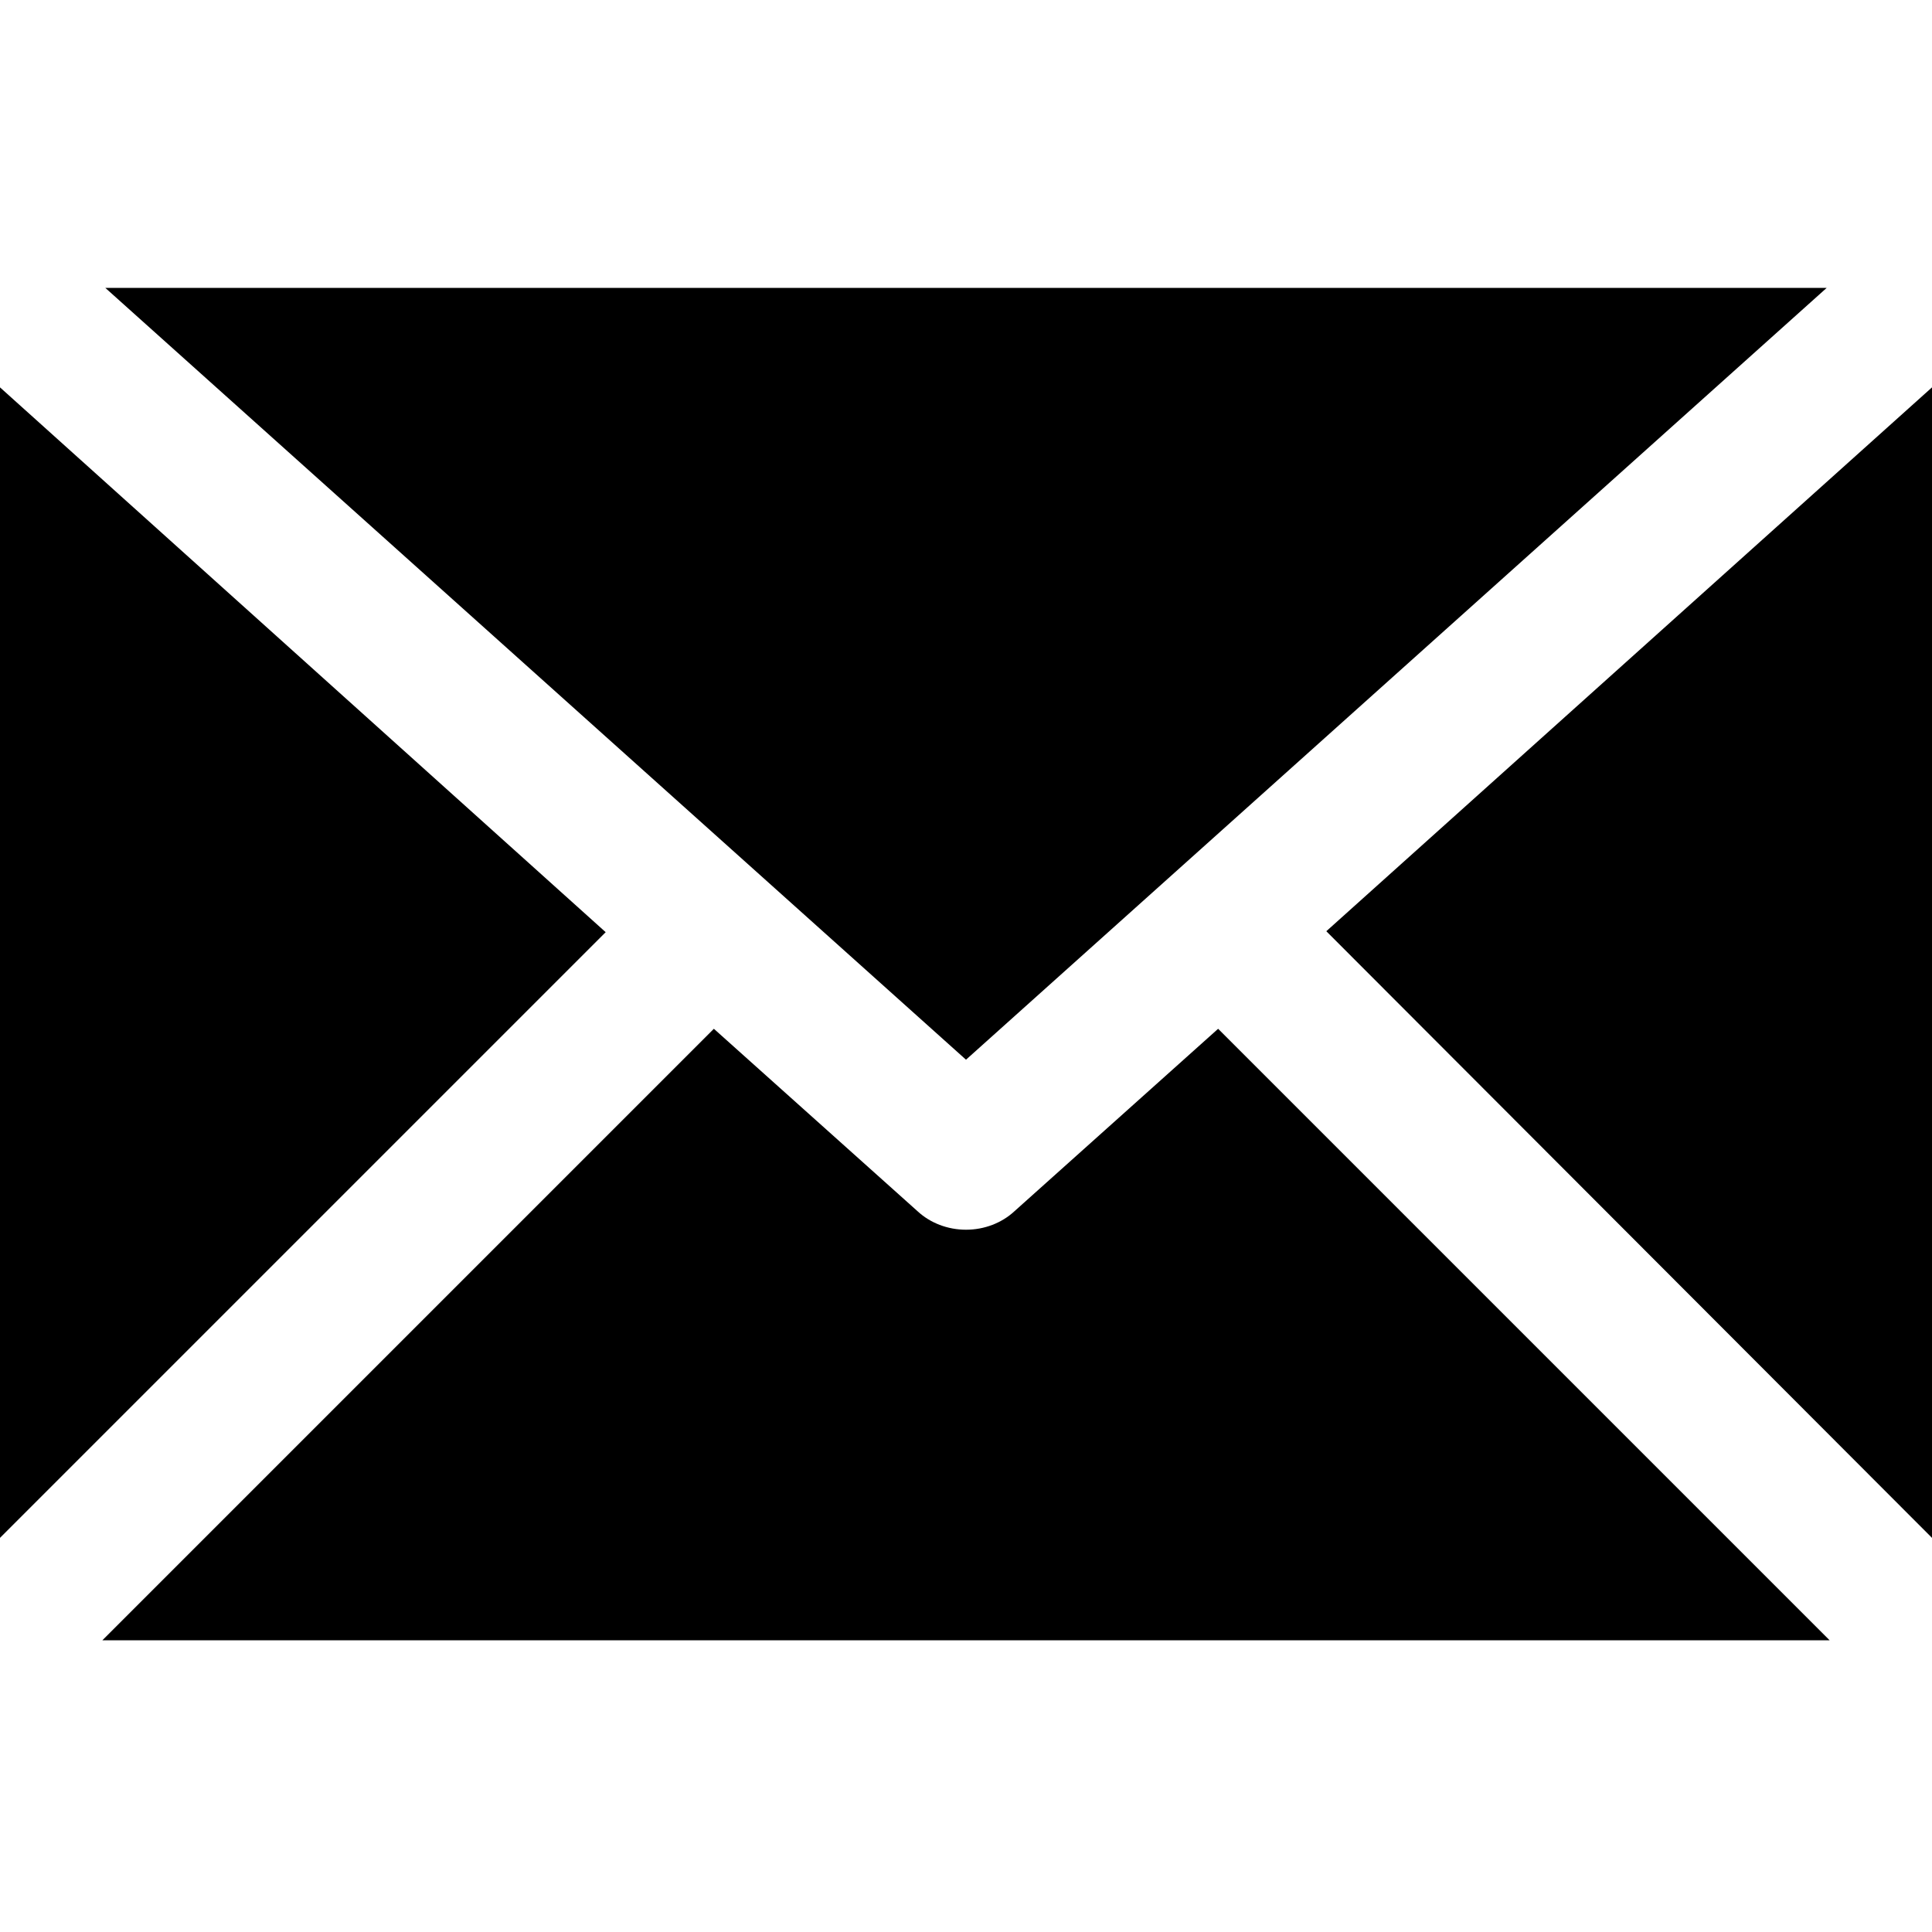
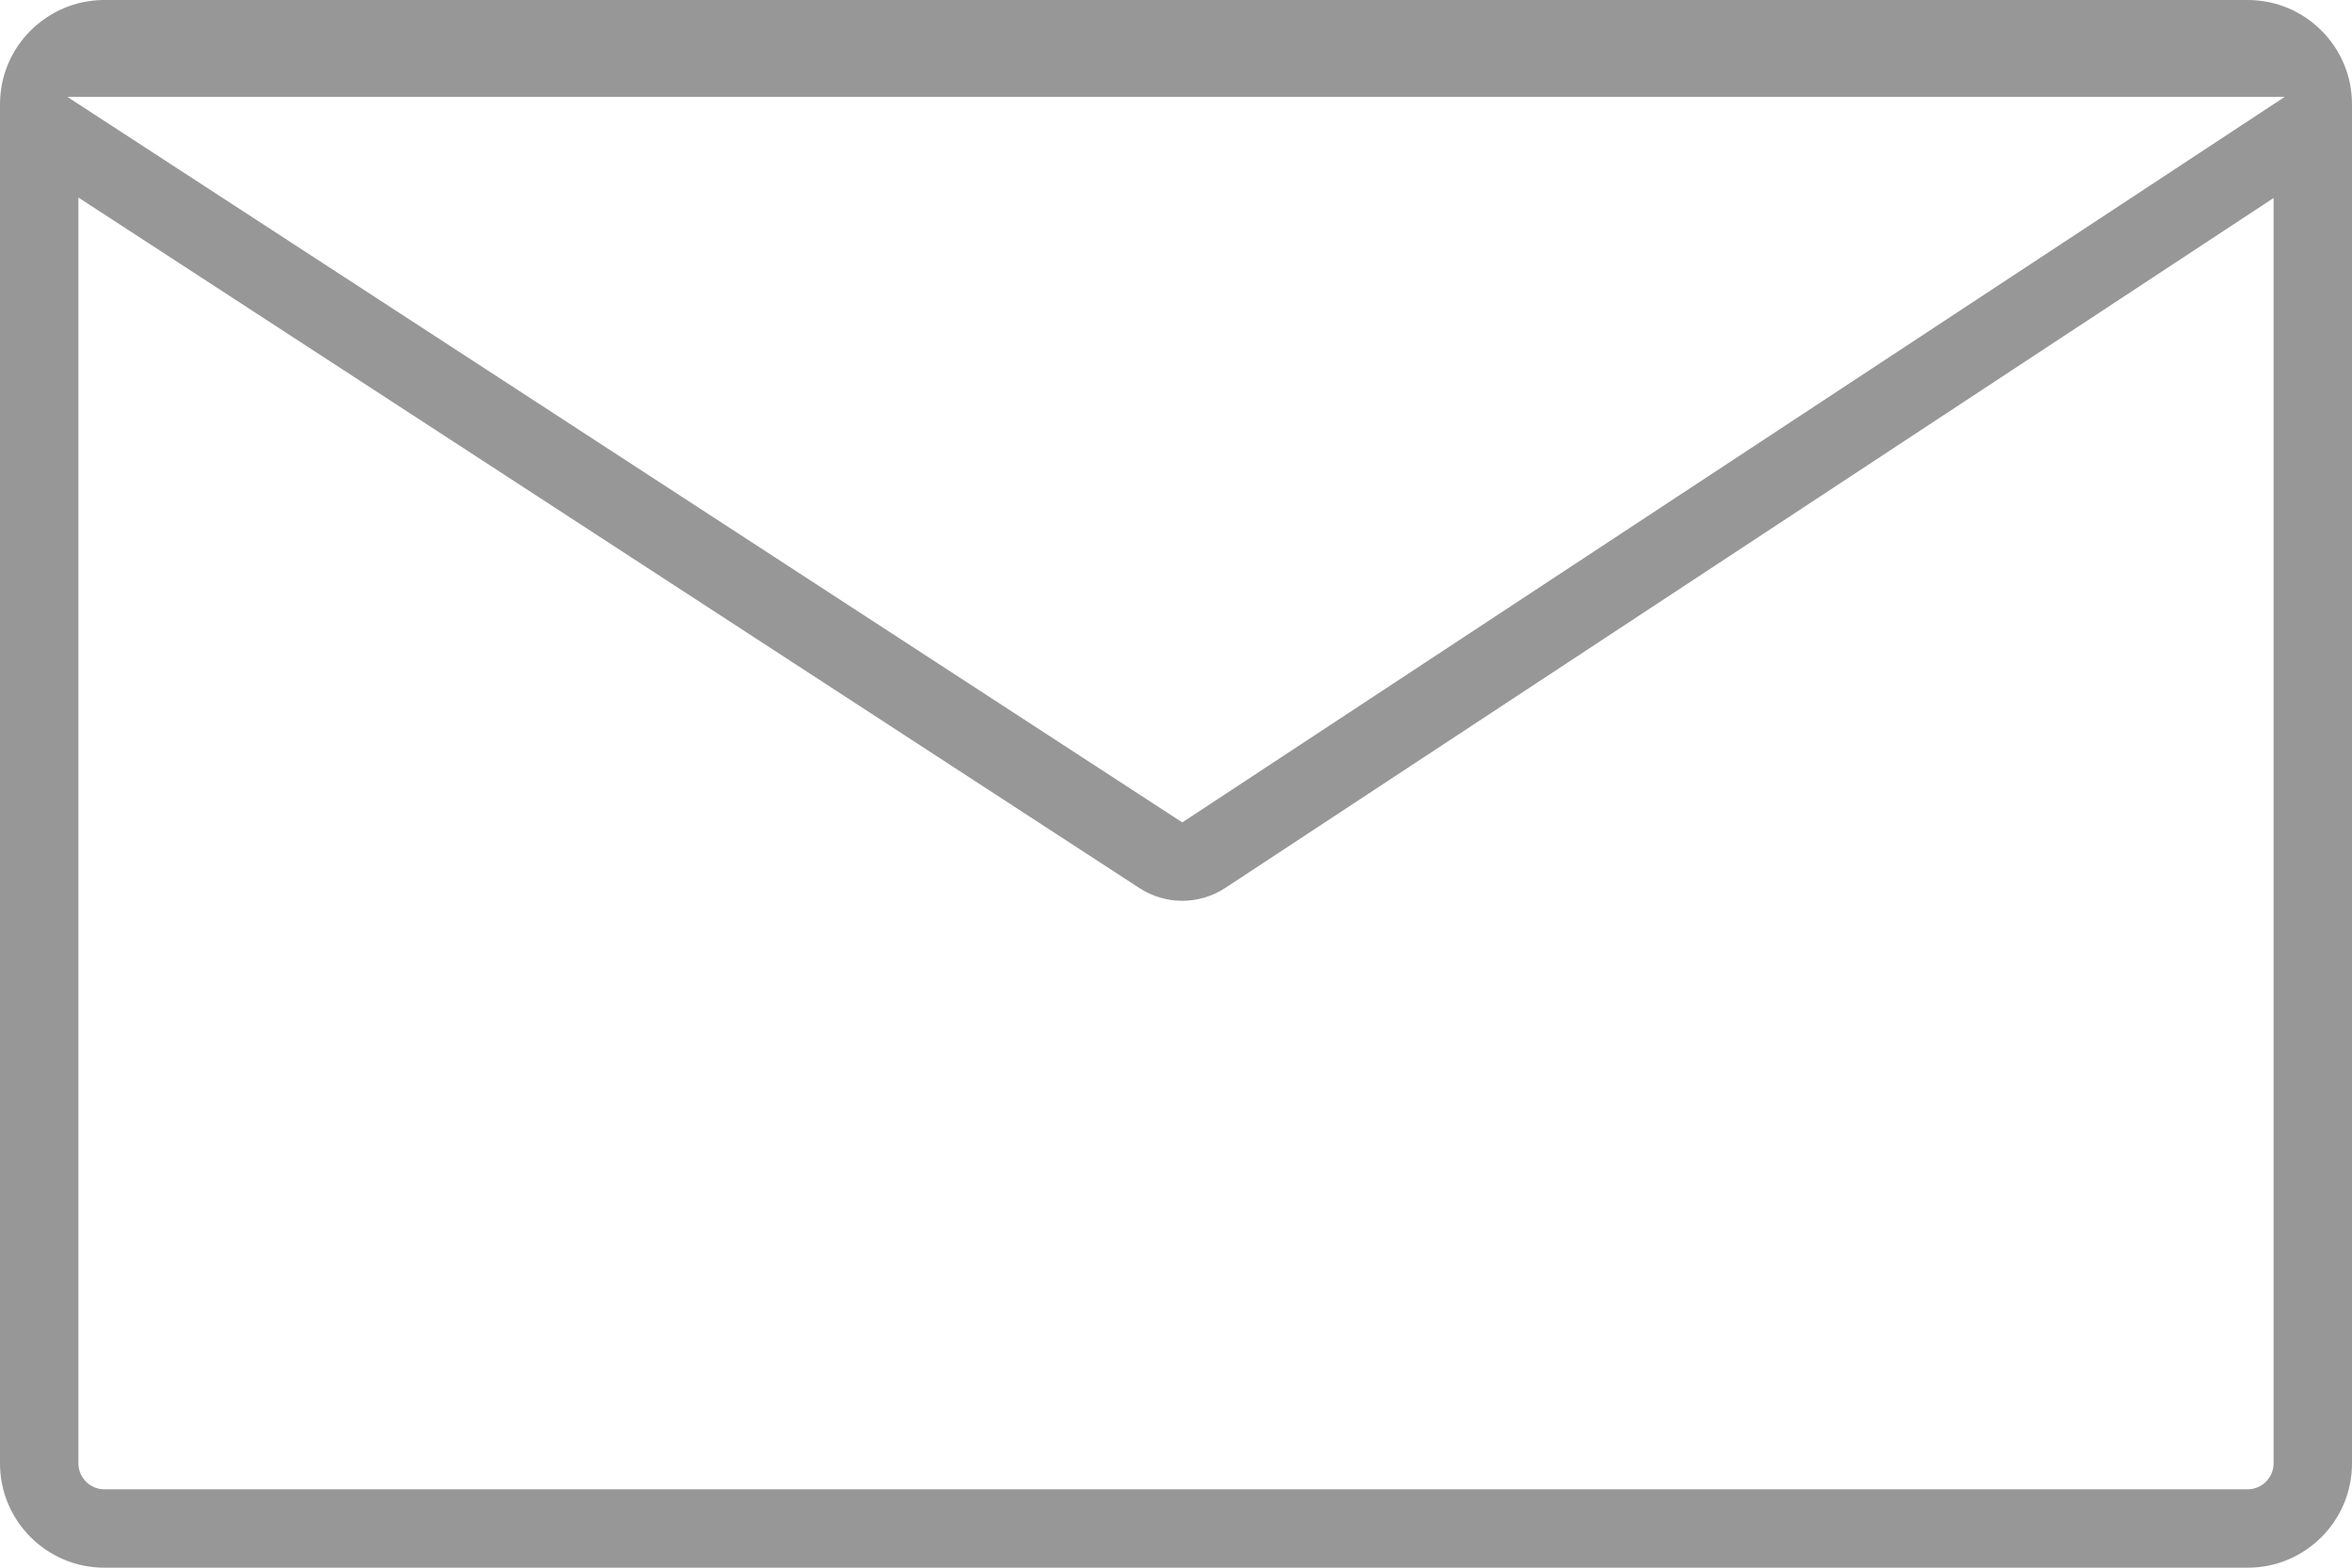
- <svg xmlns="http://www.w3.org/2000/svg" version="1.1" id="Layer_1" x="0px" y="0px" viewBox="0 0 20 20" enable-background="new 0 0 20 20" xml:space="preserve">
-   <g id="mail_1_">
-     <g>
-       <path fill-rule="evenodd" clip-rule="evenodd" d="M0,4.01v11.91l6.27-6.27L0,4.01z M18.91,2.98H1.09L10,10.97L18.91,2.98z     M13.73,9.64L20,15.92V4.01L13.73,9.64z M10.5,12.54L10.5,12.54c-0.13,0.12-0.31,0.19-0.5,0.19s-0.37-0.07-0.5-0.19l0,0    l-2.11-1.89l-6.33,6.33h17.88l-6.33-6.33L10.5,12.54z" />
+ <svg xmlns="http://www.w3.org/2000/svg" width="30px" height="20px" viewBox="0 0 30 20" version="1.1">
+   <g id="Symbols" stroke="none" stroke-width="1" fill="none" fill-rule="evenodd">
+     <g id="Icone-/-V1-/-Desactivé-/-Mail" transform="translate(0, -5)" fill="#979797">
+       <g id="Fill-1">
+         <path d="M15.08,15.492 L0.858,6.235 L29.143,6.235 L15.08,15.492 Z M28.67,5 L1.331,5 C1.222,5 1.043,5.013 0.842,5.093 C0.782,5.116 0.577,5.203 0.39,5.39 C0.149,5.631 0,5.963 0,6.33 L0,23.669 C0,24.404 0.596,25 1.331,25 L28.67,25 C29.404,25 30,24.404 30,23.669 L30,6.33 C30,5.596 29.404,5 28.67,5 L28.67,5 Z M1,7.52 L14.534,16.33 C14.7,16.438 14.891,16.492 15.08,16.492 C15.271,16.492 15.463,16.437 15.63,16.327 L29,7.526 L29,23.669 C29,23.851 28.851,24 28.67,24 L1.331,24 C1.148,24 1,23.851 1,23.669 L1,7.52 L1,7.52 Z" />
+       </g>
    </g>
  </g>
</svg>
